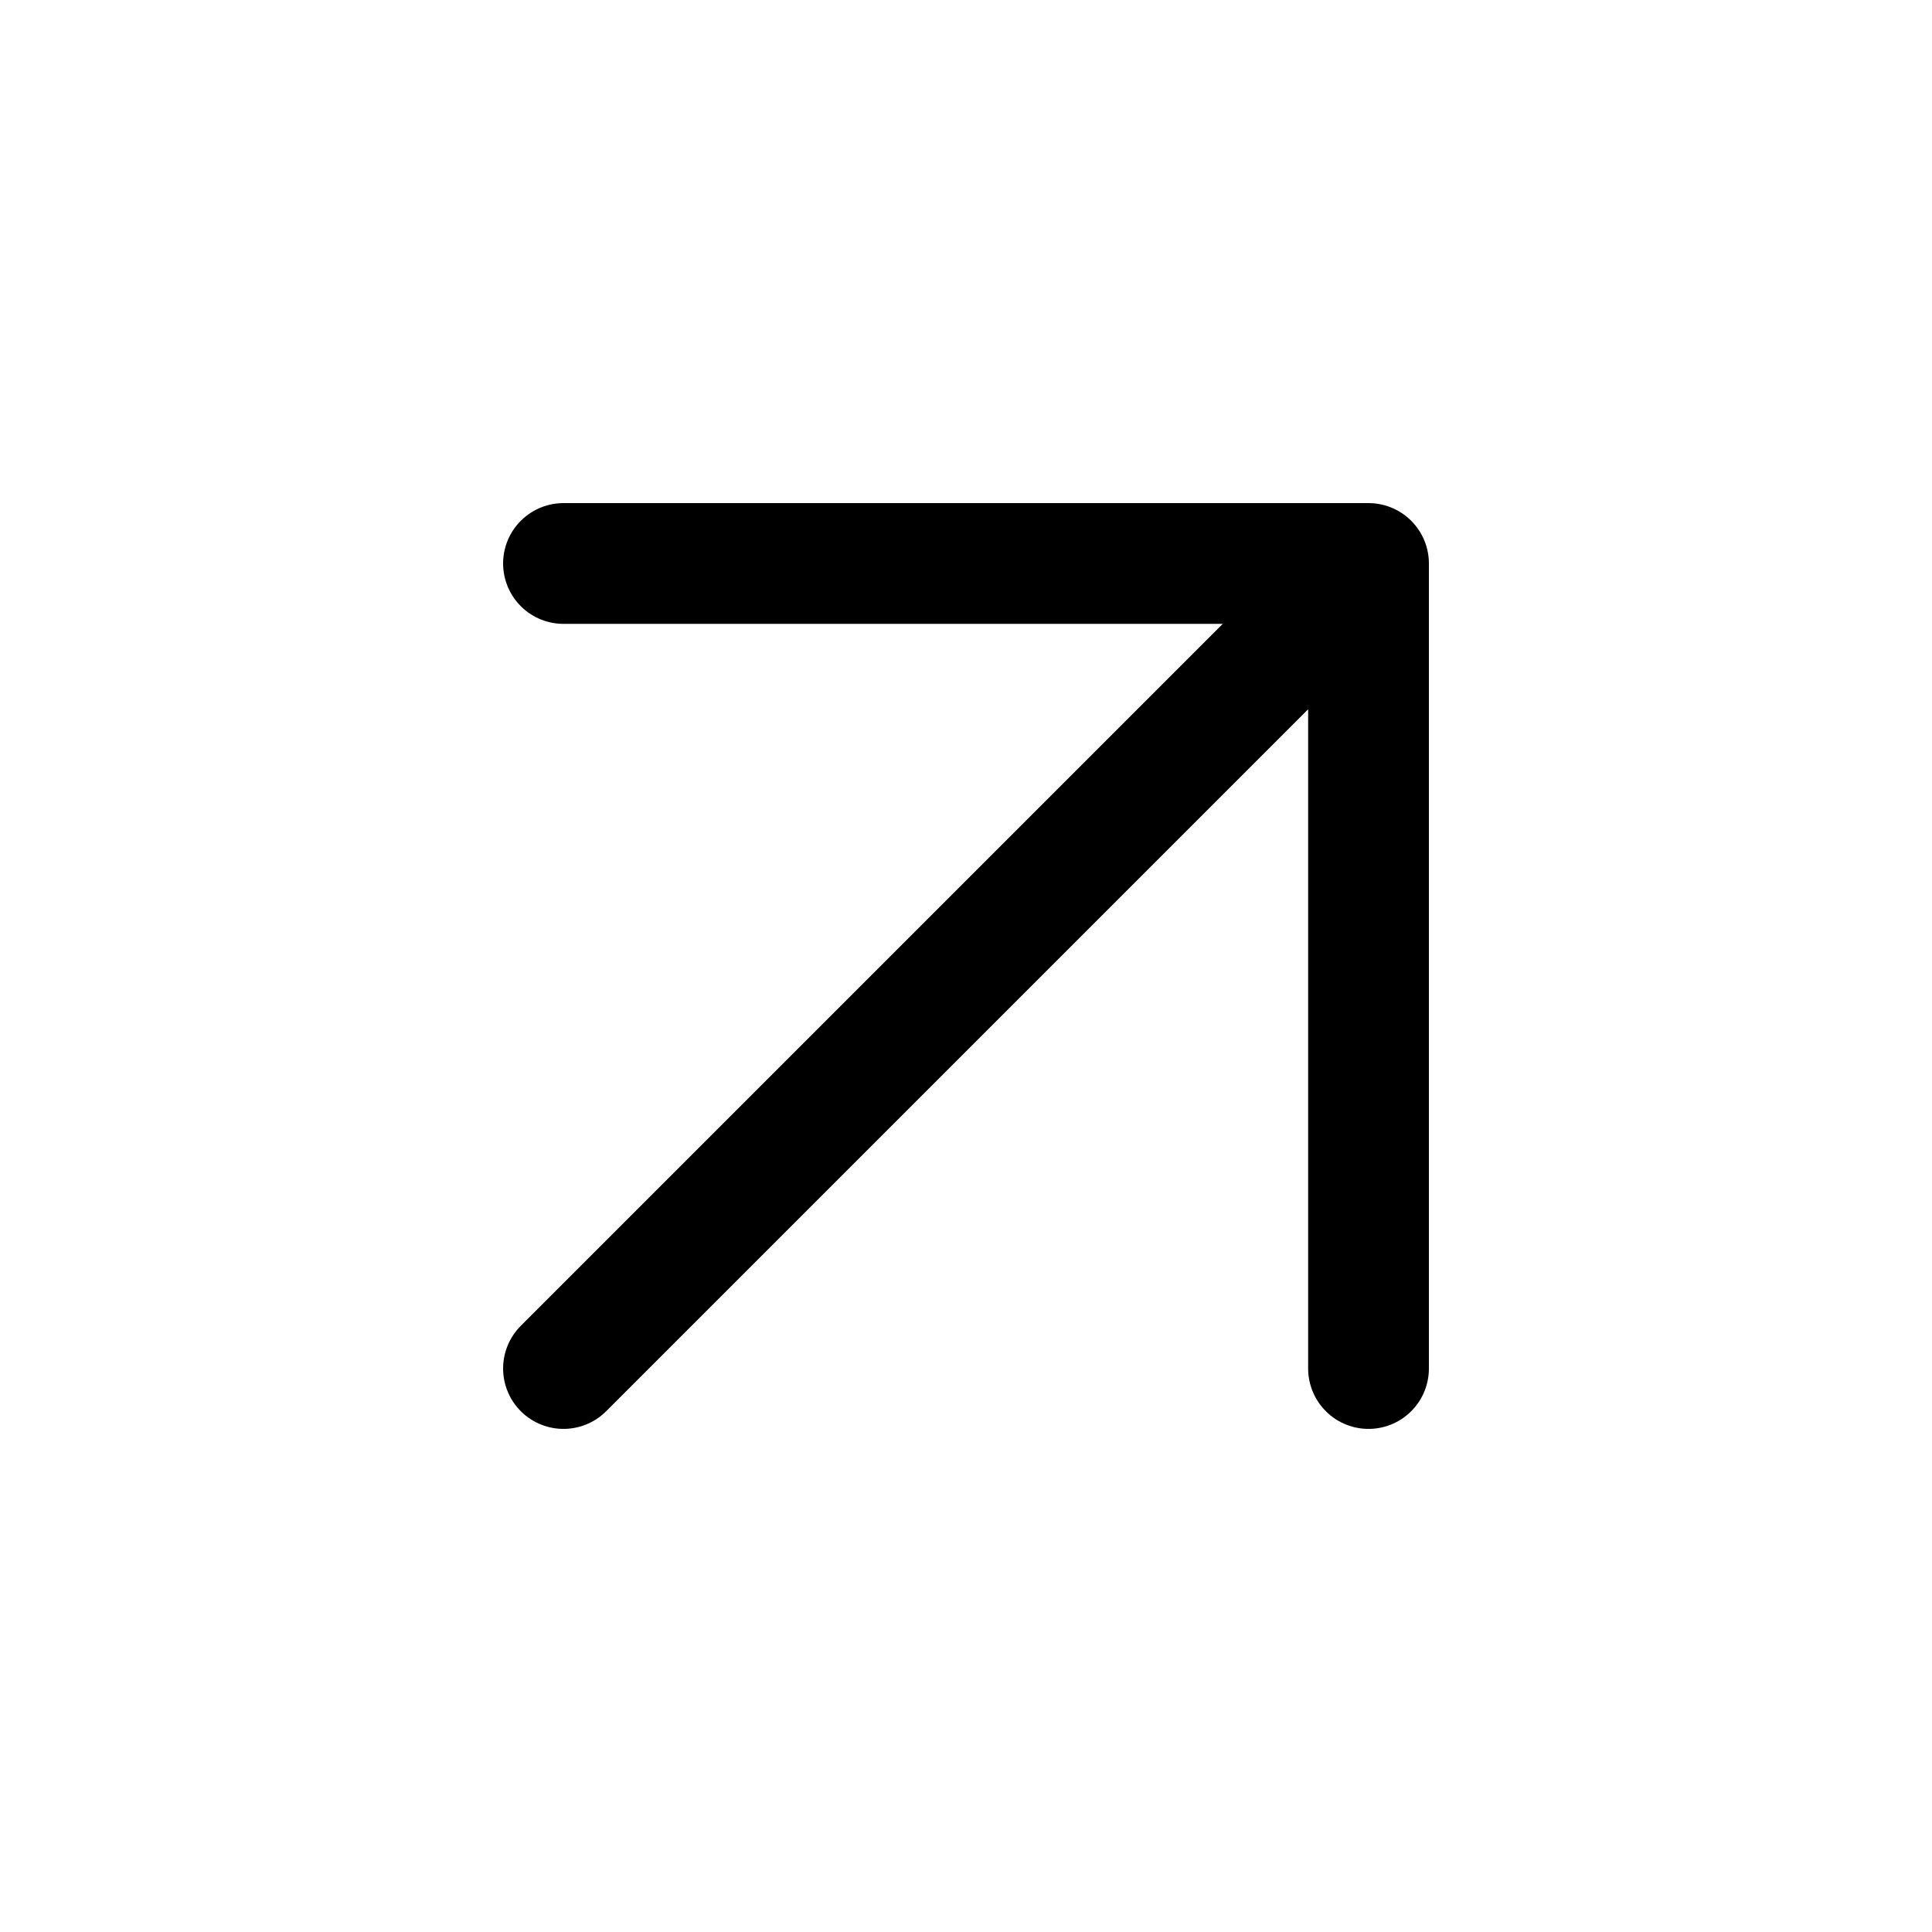
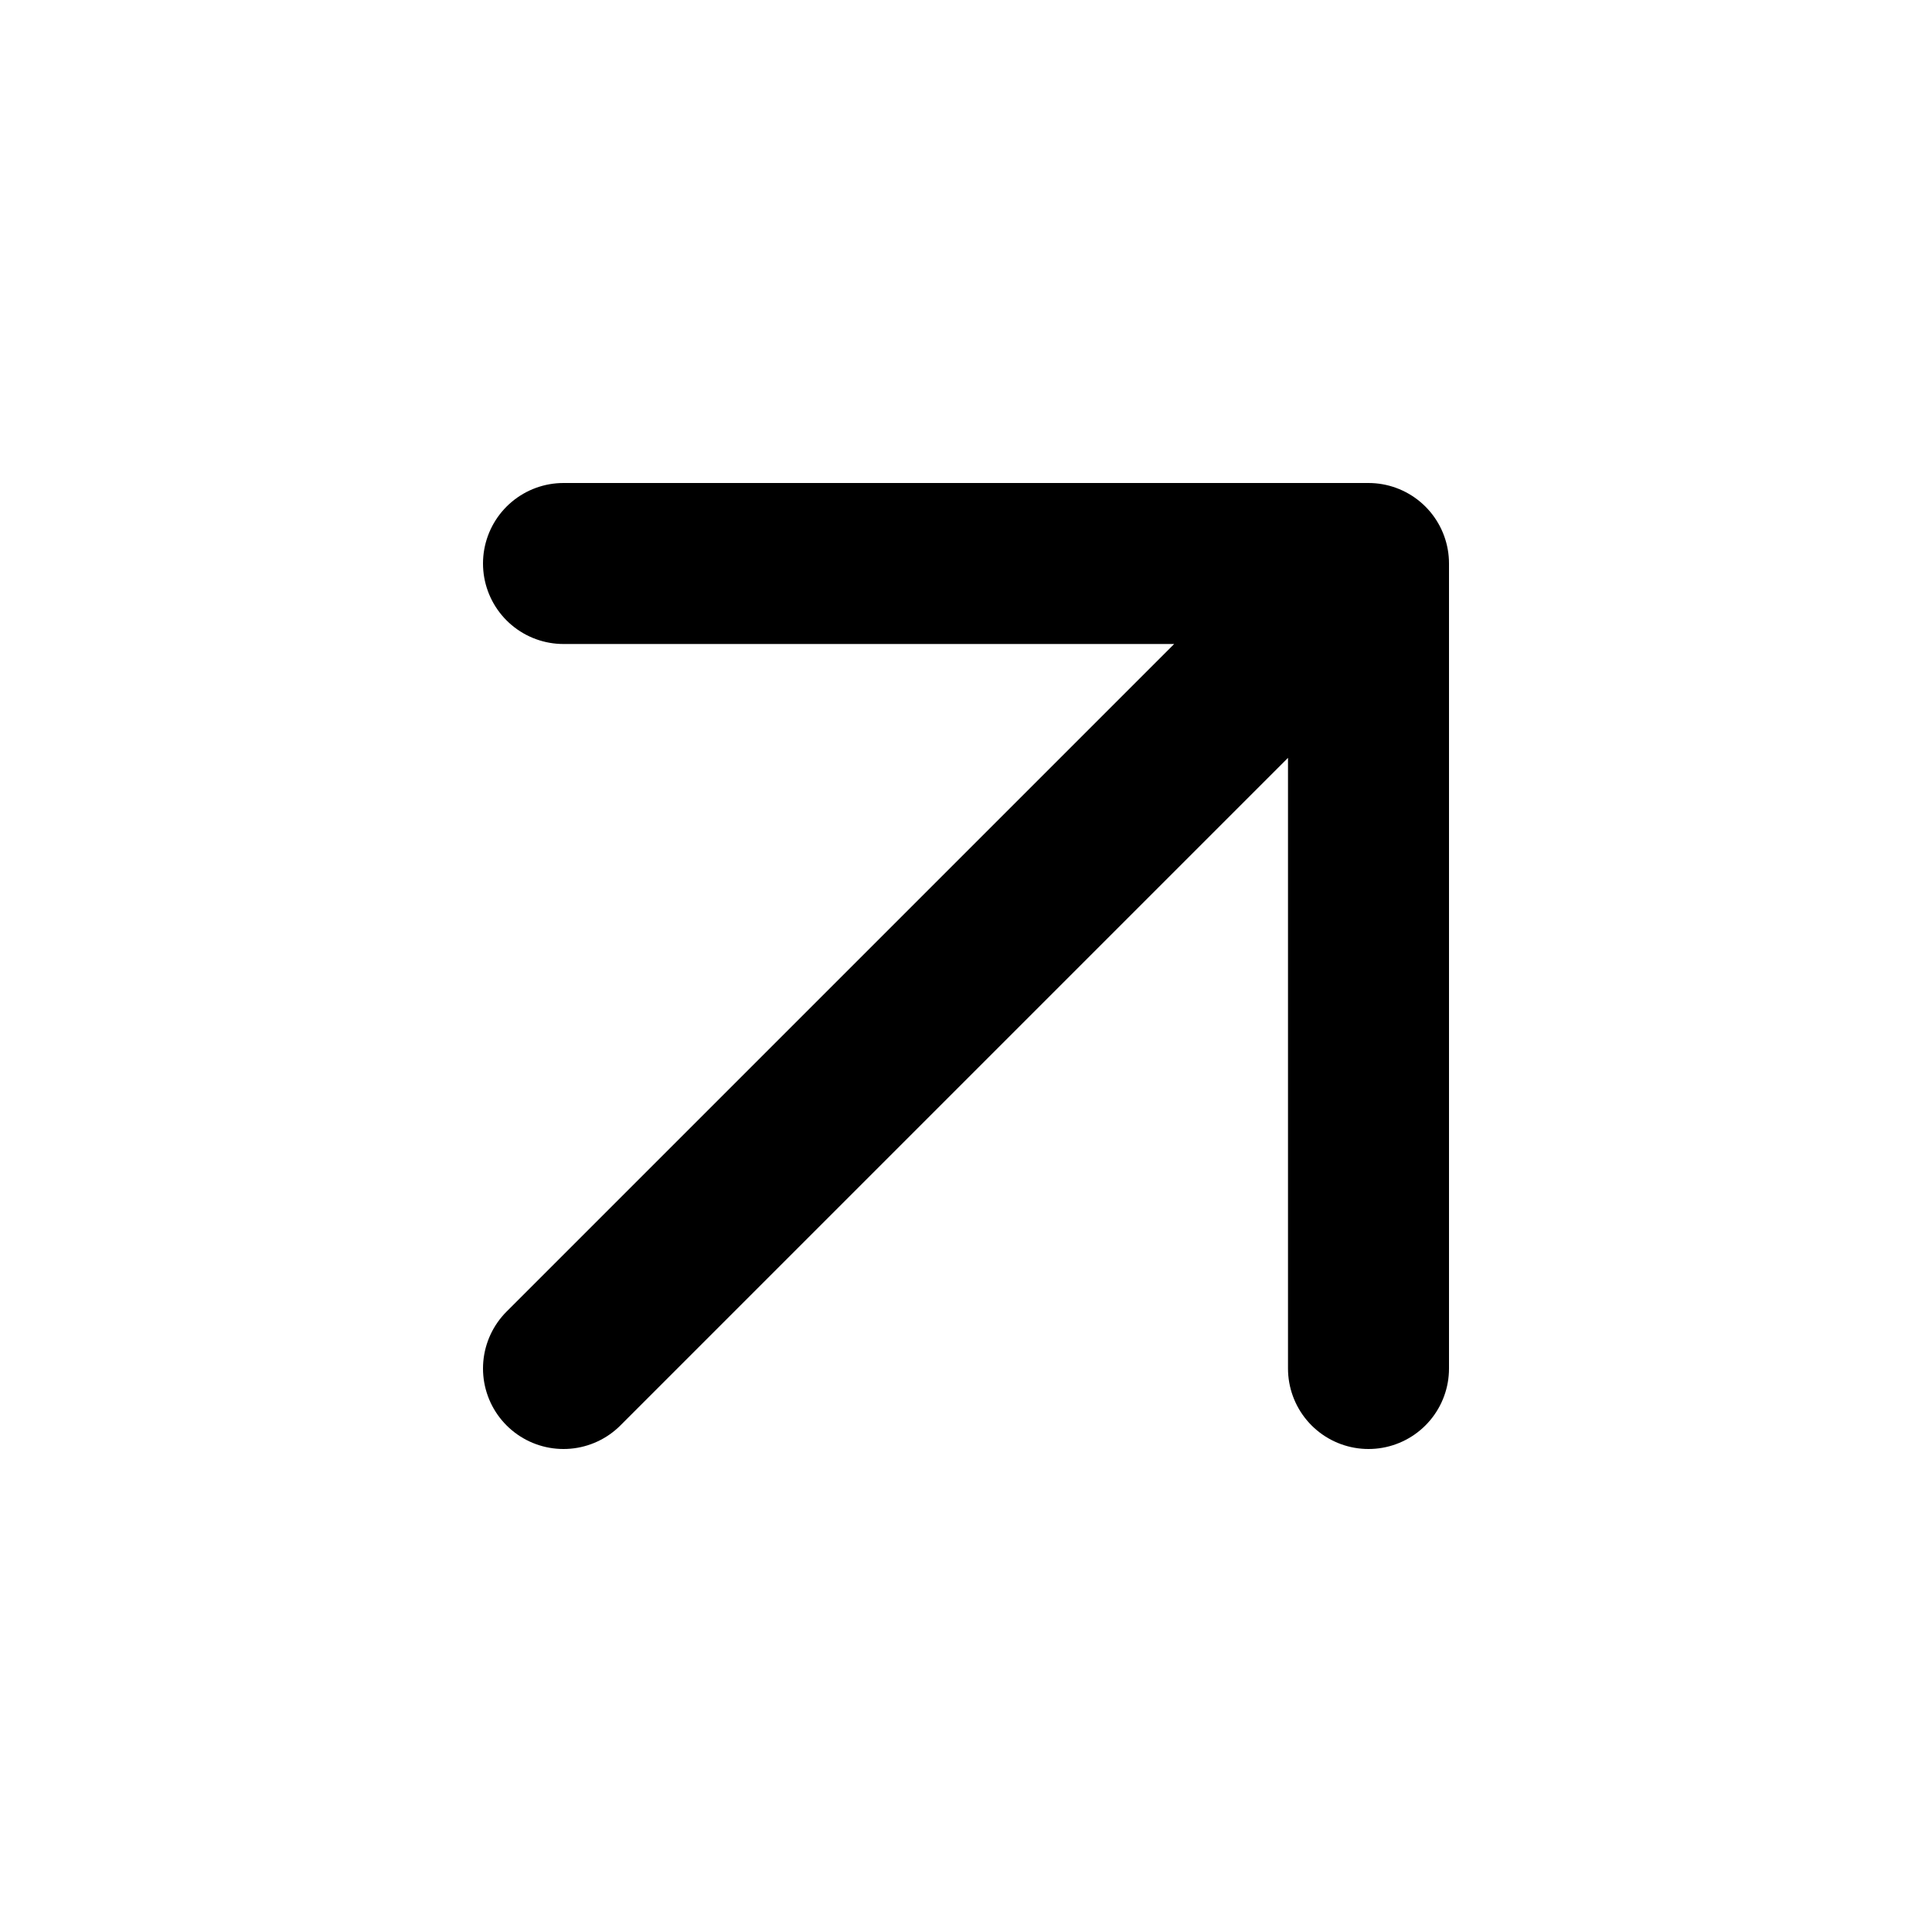
- <svg xmlns="http://www.w3.org/2000/svg" width="32" height="32" fill="none">
-   <path d="M9.333 22.667L22.667 9.333M9.333 9.333h13.334v13.334" stroke="currentColor" stroke-width="2" stroke-linecap="round" stroke-linejoin="round" />
+ <svg xmlns="http://www.w3.org/2000/svg" width="24" height="24" fill="none">
+   <path d="M7 17L17 7M7 7h10v10" stroke="currentColor" stroke-width="2" stroke-linecap="round" stroke-linejoin="round" />
</svg>
